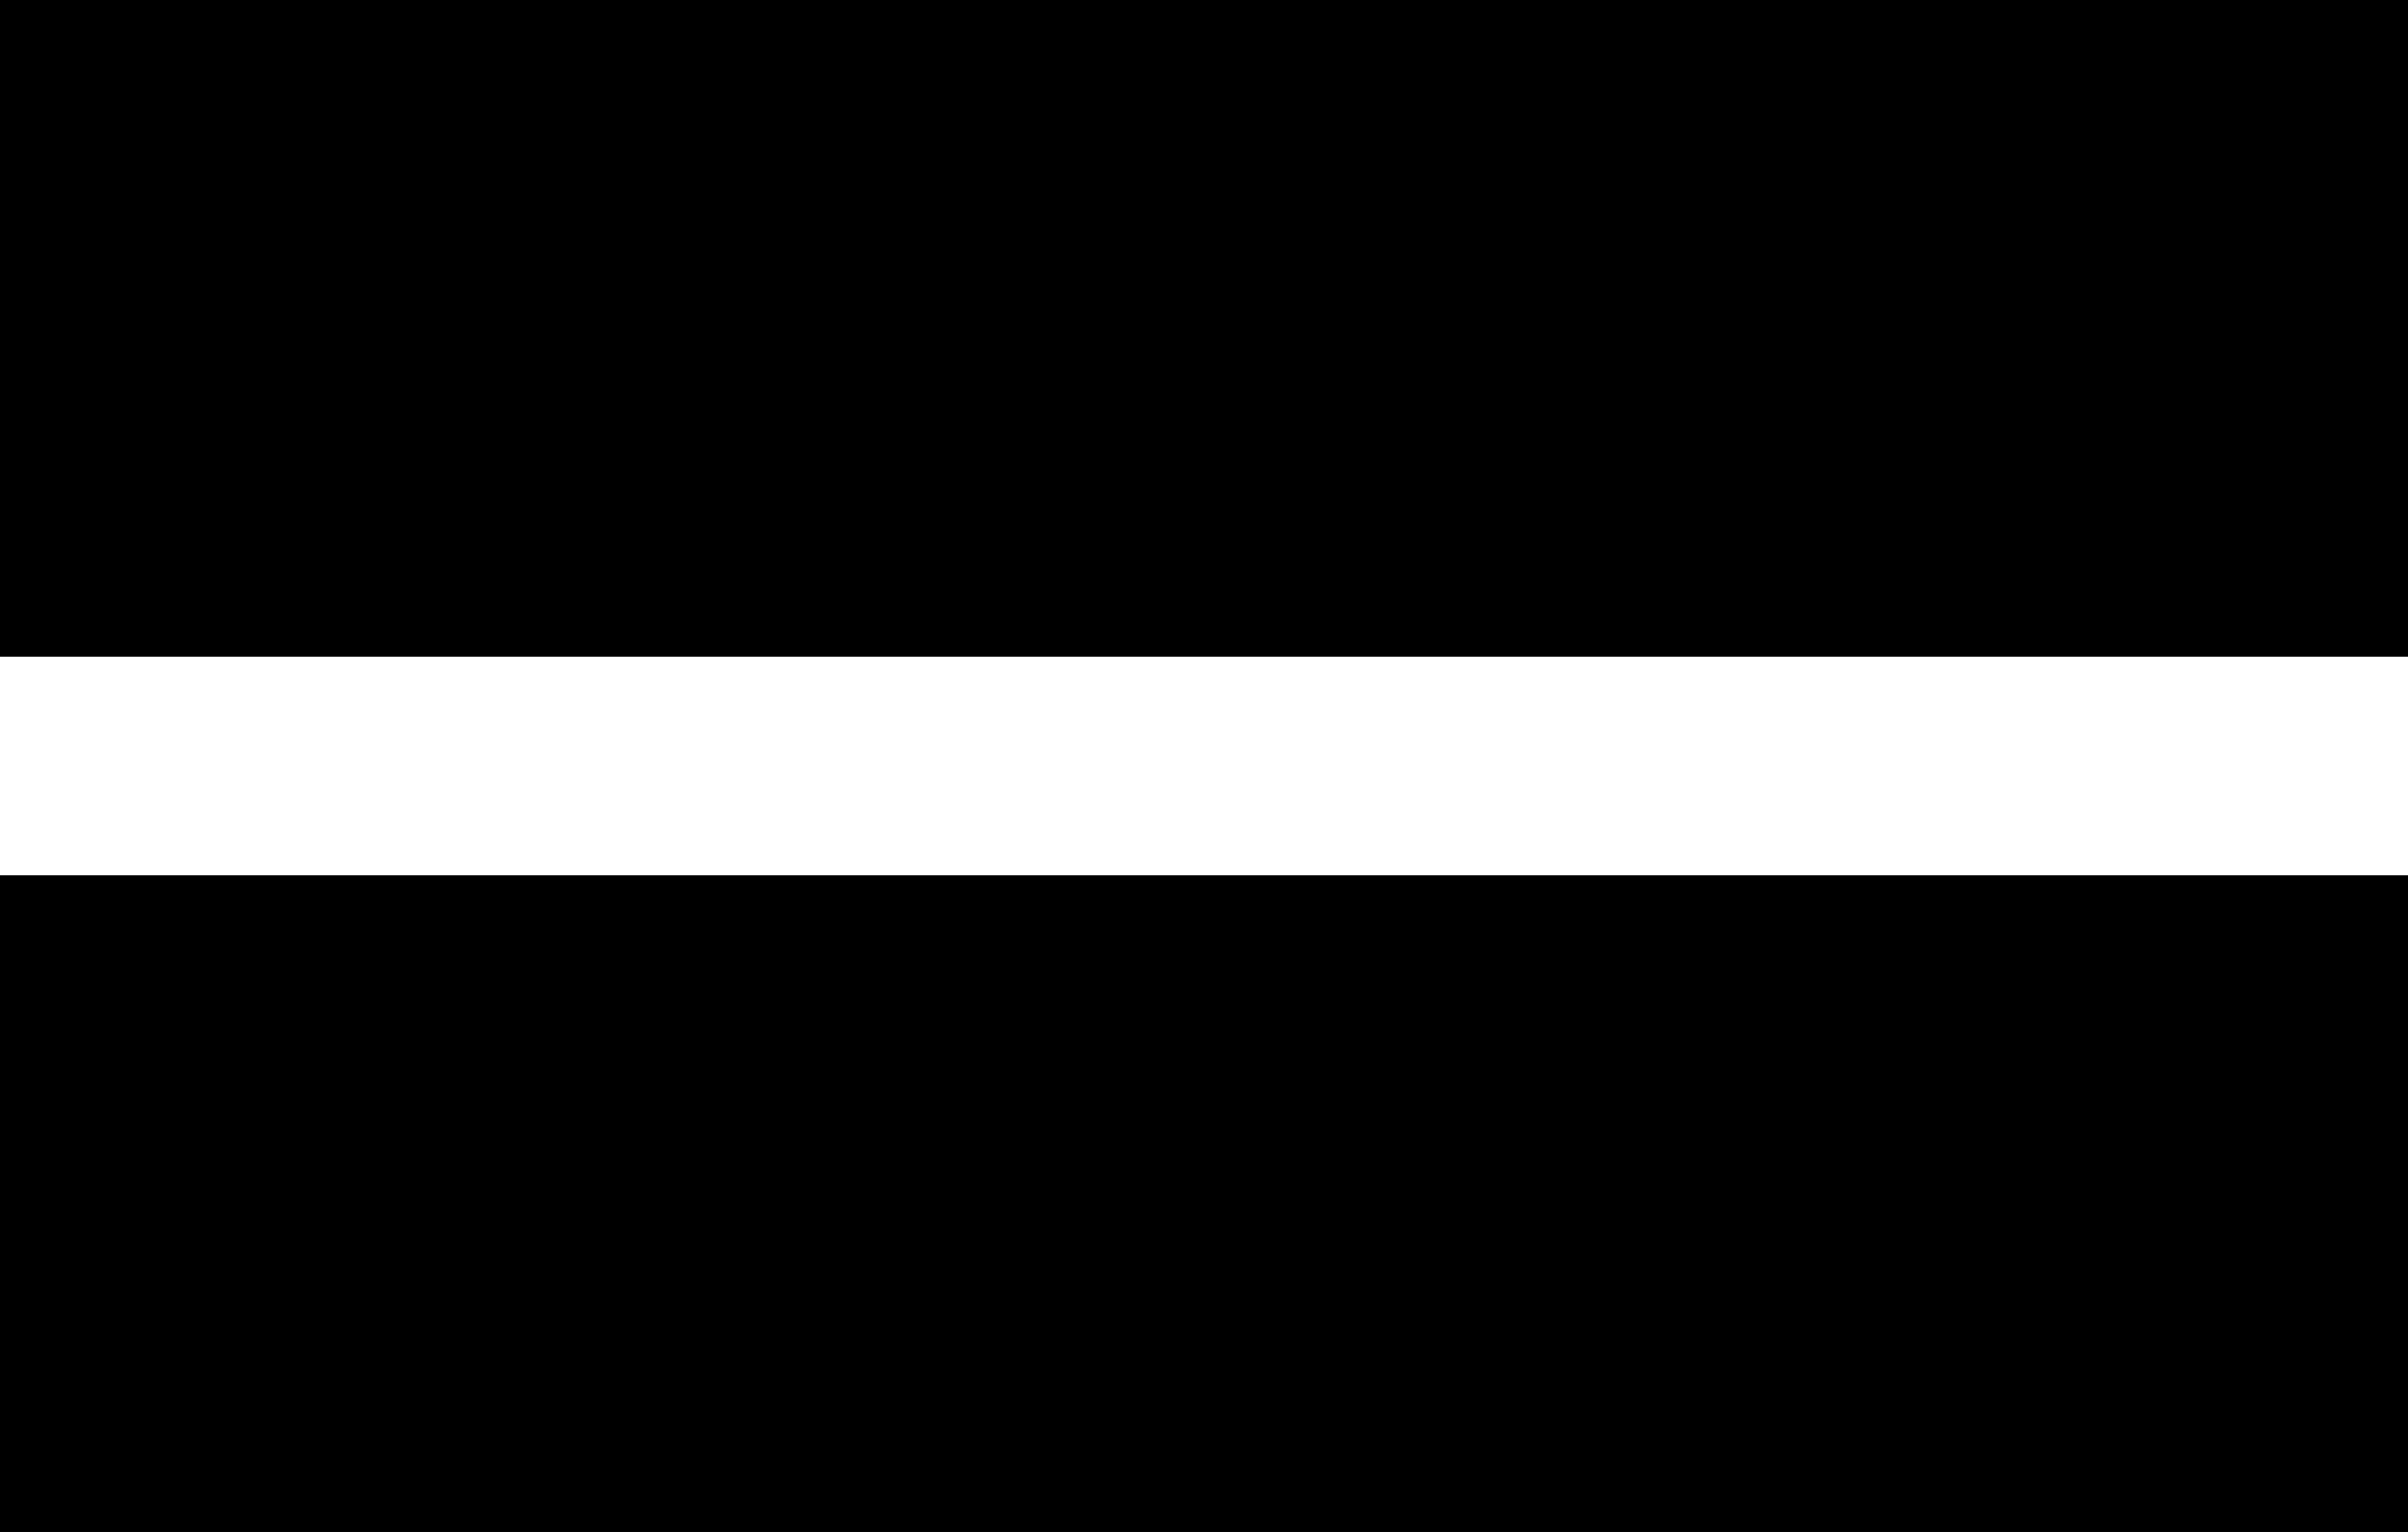
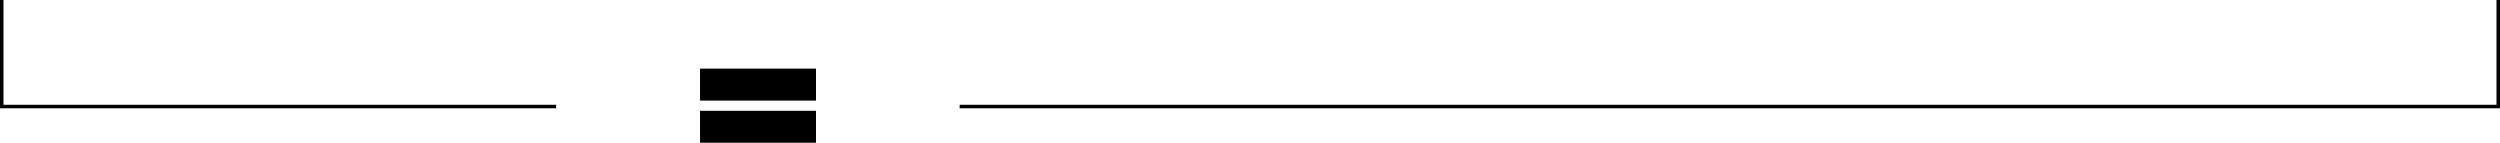
- <svg xmlns="http://www.w3.org/2000/svg" width="33" height="21" viewBox="0 0 33 21">
-   <g id="Grupo_1113122" data-name="Grupo 1113122" transform="translate(-810.051 -10157)">
-     <g id="Rectángulo_406527" data-name="Rectángulo 406527" transform="translate(810.051 10157)" stroke="#000" stroke-width="1">
+ <svg xmlns="http://www.w3.org/2000/svg" width="712.501" height="40.604" viewBox="0 0 712.501 40.604">
+   <g id="Grupo_1113124" data-name="Grupo 1113124" transform="translate(-579.5 -10143.533)">
+     <path id="Trazado_900441" data-name="Trazado 900441" d="M-7979.051-5404.6v30.359h158" transform="translate(8559.051 15548.137)" fill="none" stroke="#000" stroke-width="1" />
+     <path id="Trazado_900442" data-name="Trazado 900442" d="M-7540.55-5404.6v30.359h-438.5" transform="translate(8832.051 15548.137)" fill="none" stroke="#000" stroke-width="1" />
+     <g id="Rectángulo_406621" data-name="Rectángulo 406621" transform="translate(779.051 10163.137)" stroke="#000" stroke-width="1">
      <rect width="33" height="9" stroke="none" />
      <rect x="0.5" y="0.5" width="32" height="8" fill="none" />
    </g>
-     <g id="Rectángulo_406528" data-name="Rectángulo 406528" transform="translate(810.051 10169)" stroke="#000" stroke-width="1">
+     <g id="Rectángulo_406622" data-name="Rectángulo 406622" transform="translate(779.051 10175.137)" stroke="#000" stroke-width="1">
      <rect width="33" height="9" stroke="none" />
      <rect x="0.5" y="0.5" width="32" height="8" fill="none" />
    </g>
  </g>
</svg>
